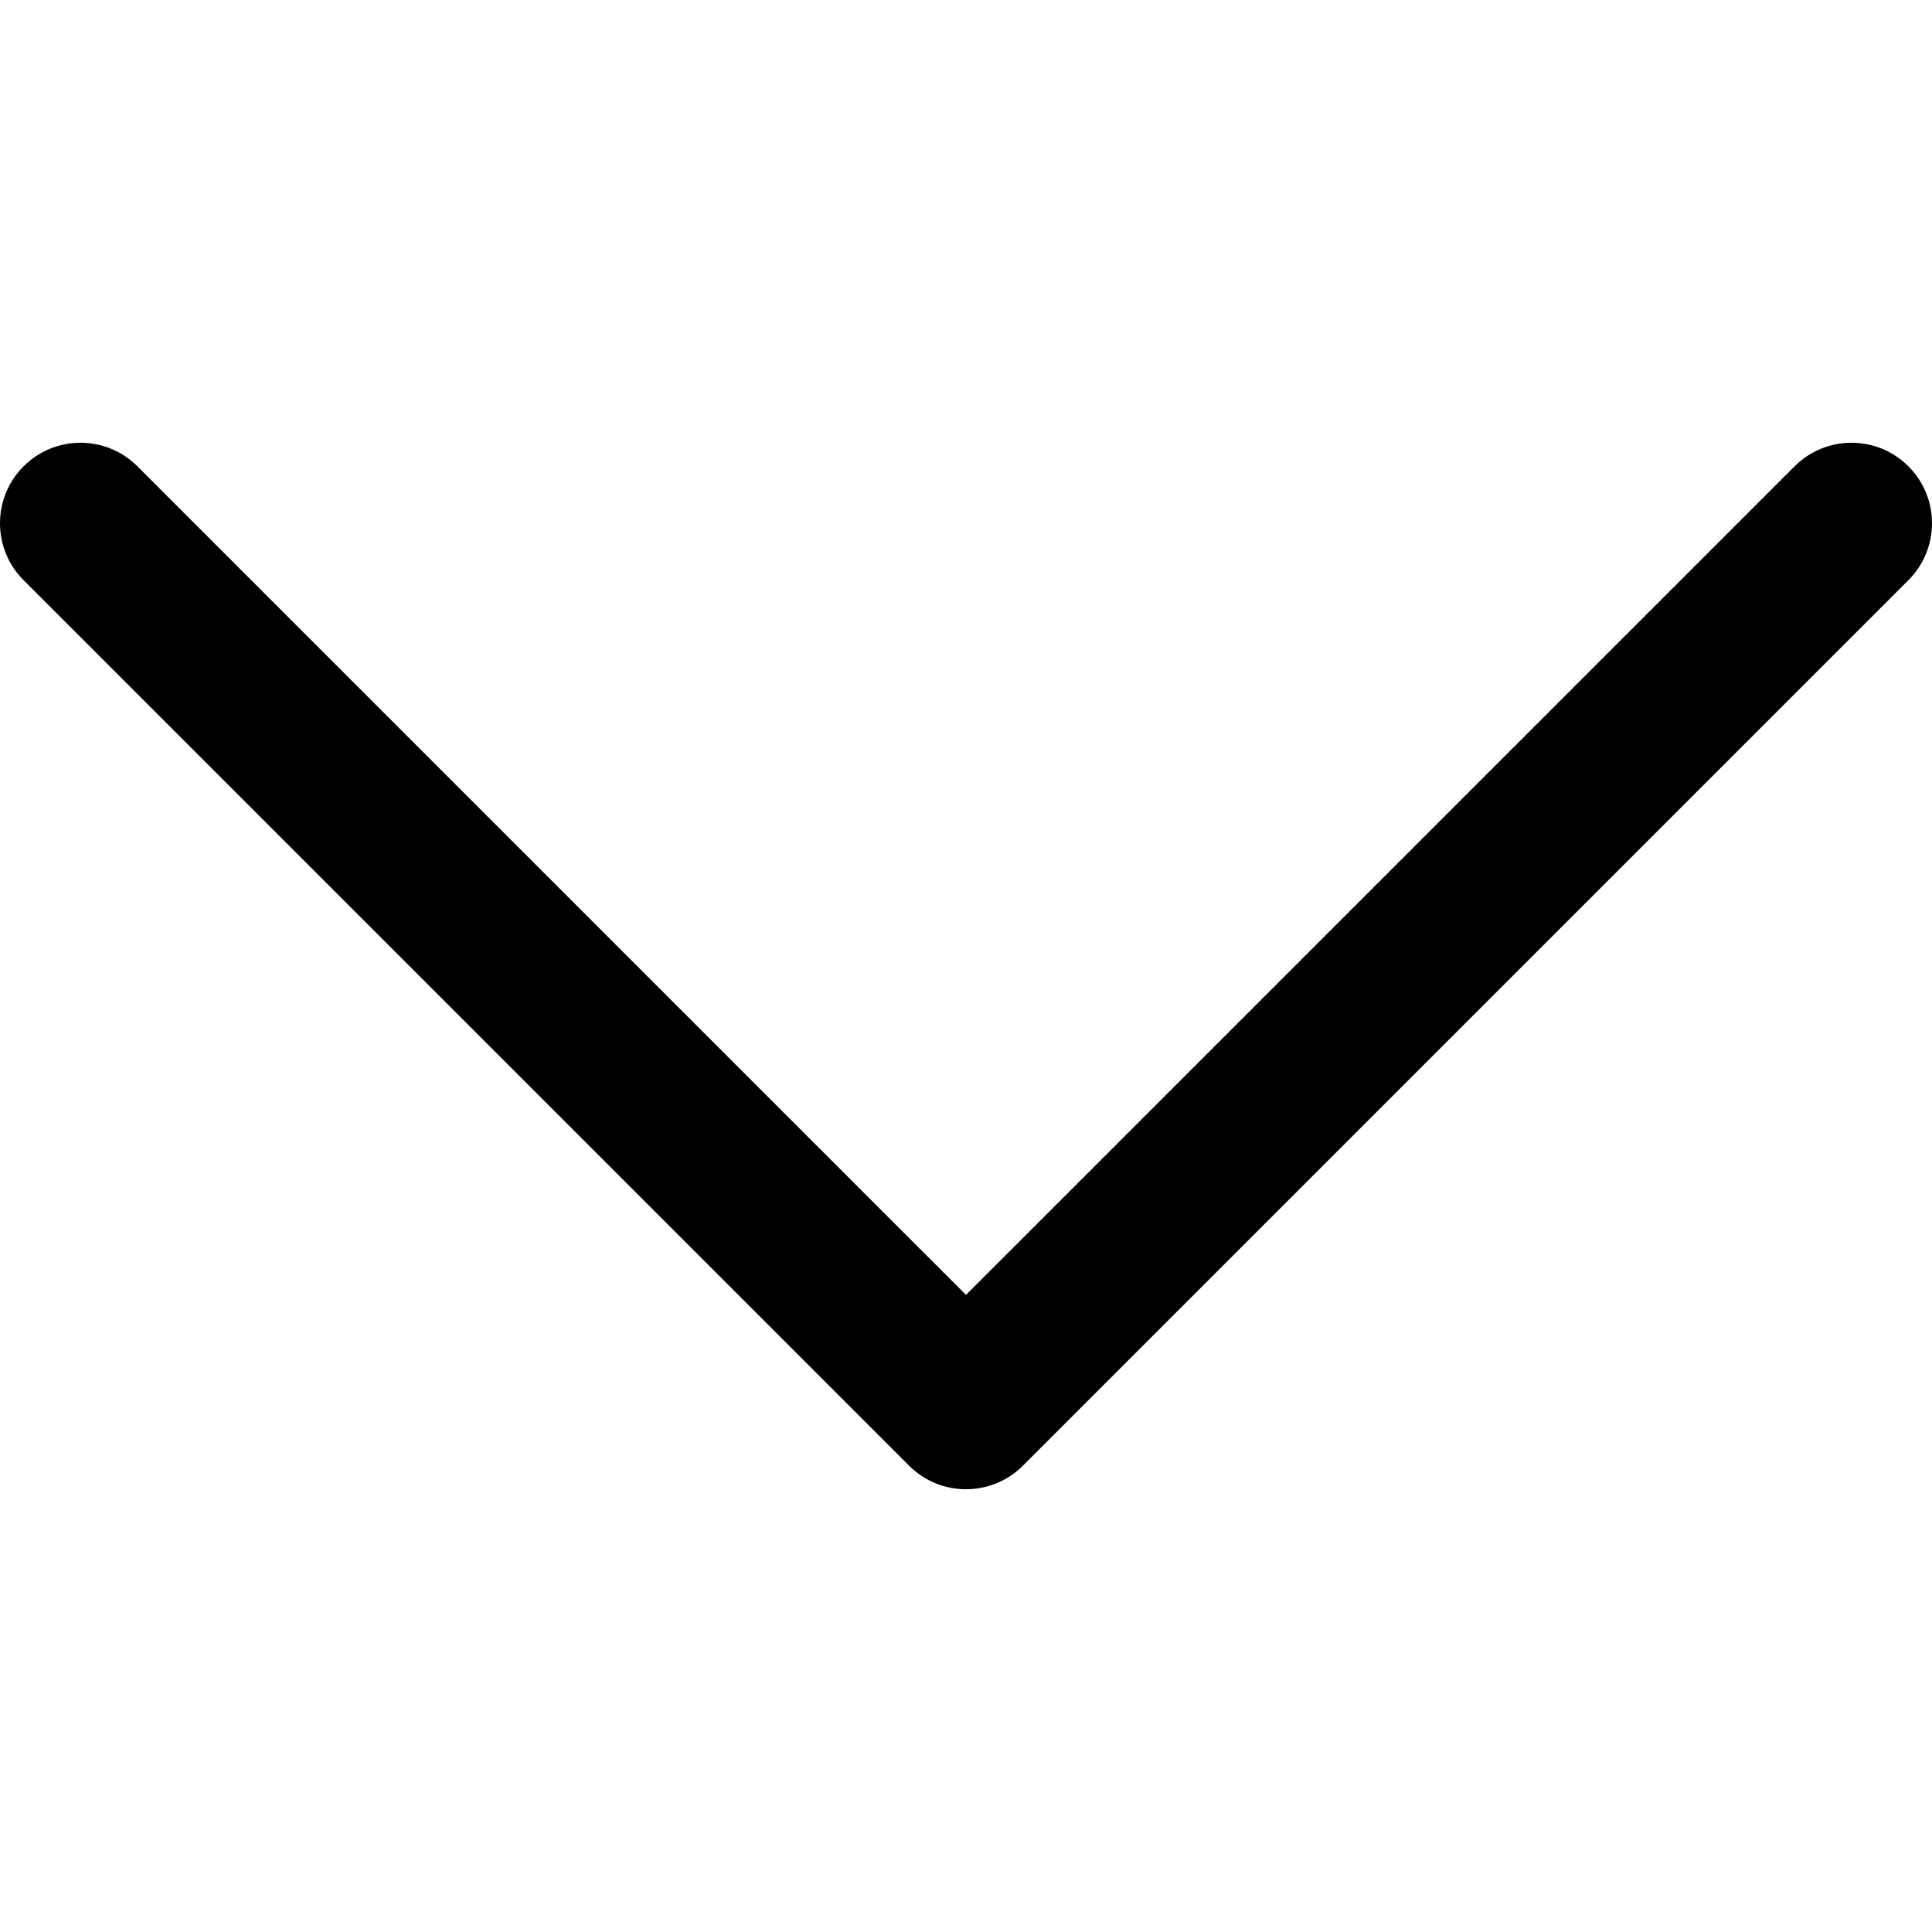
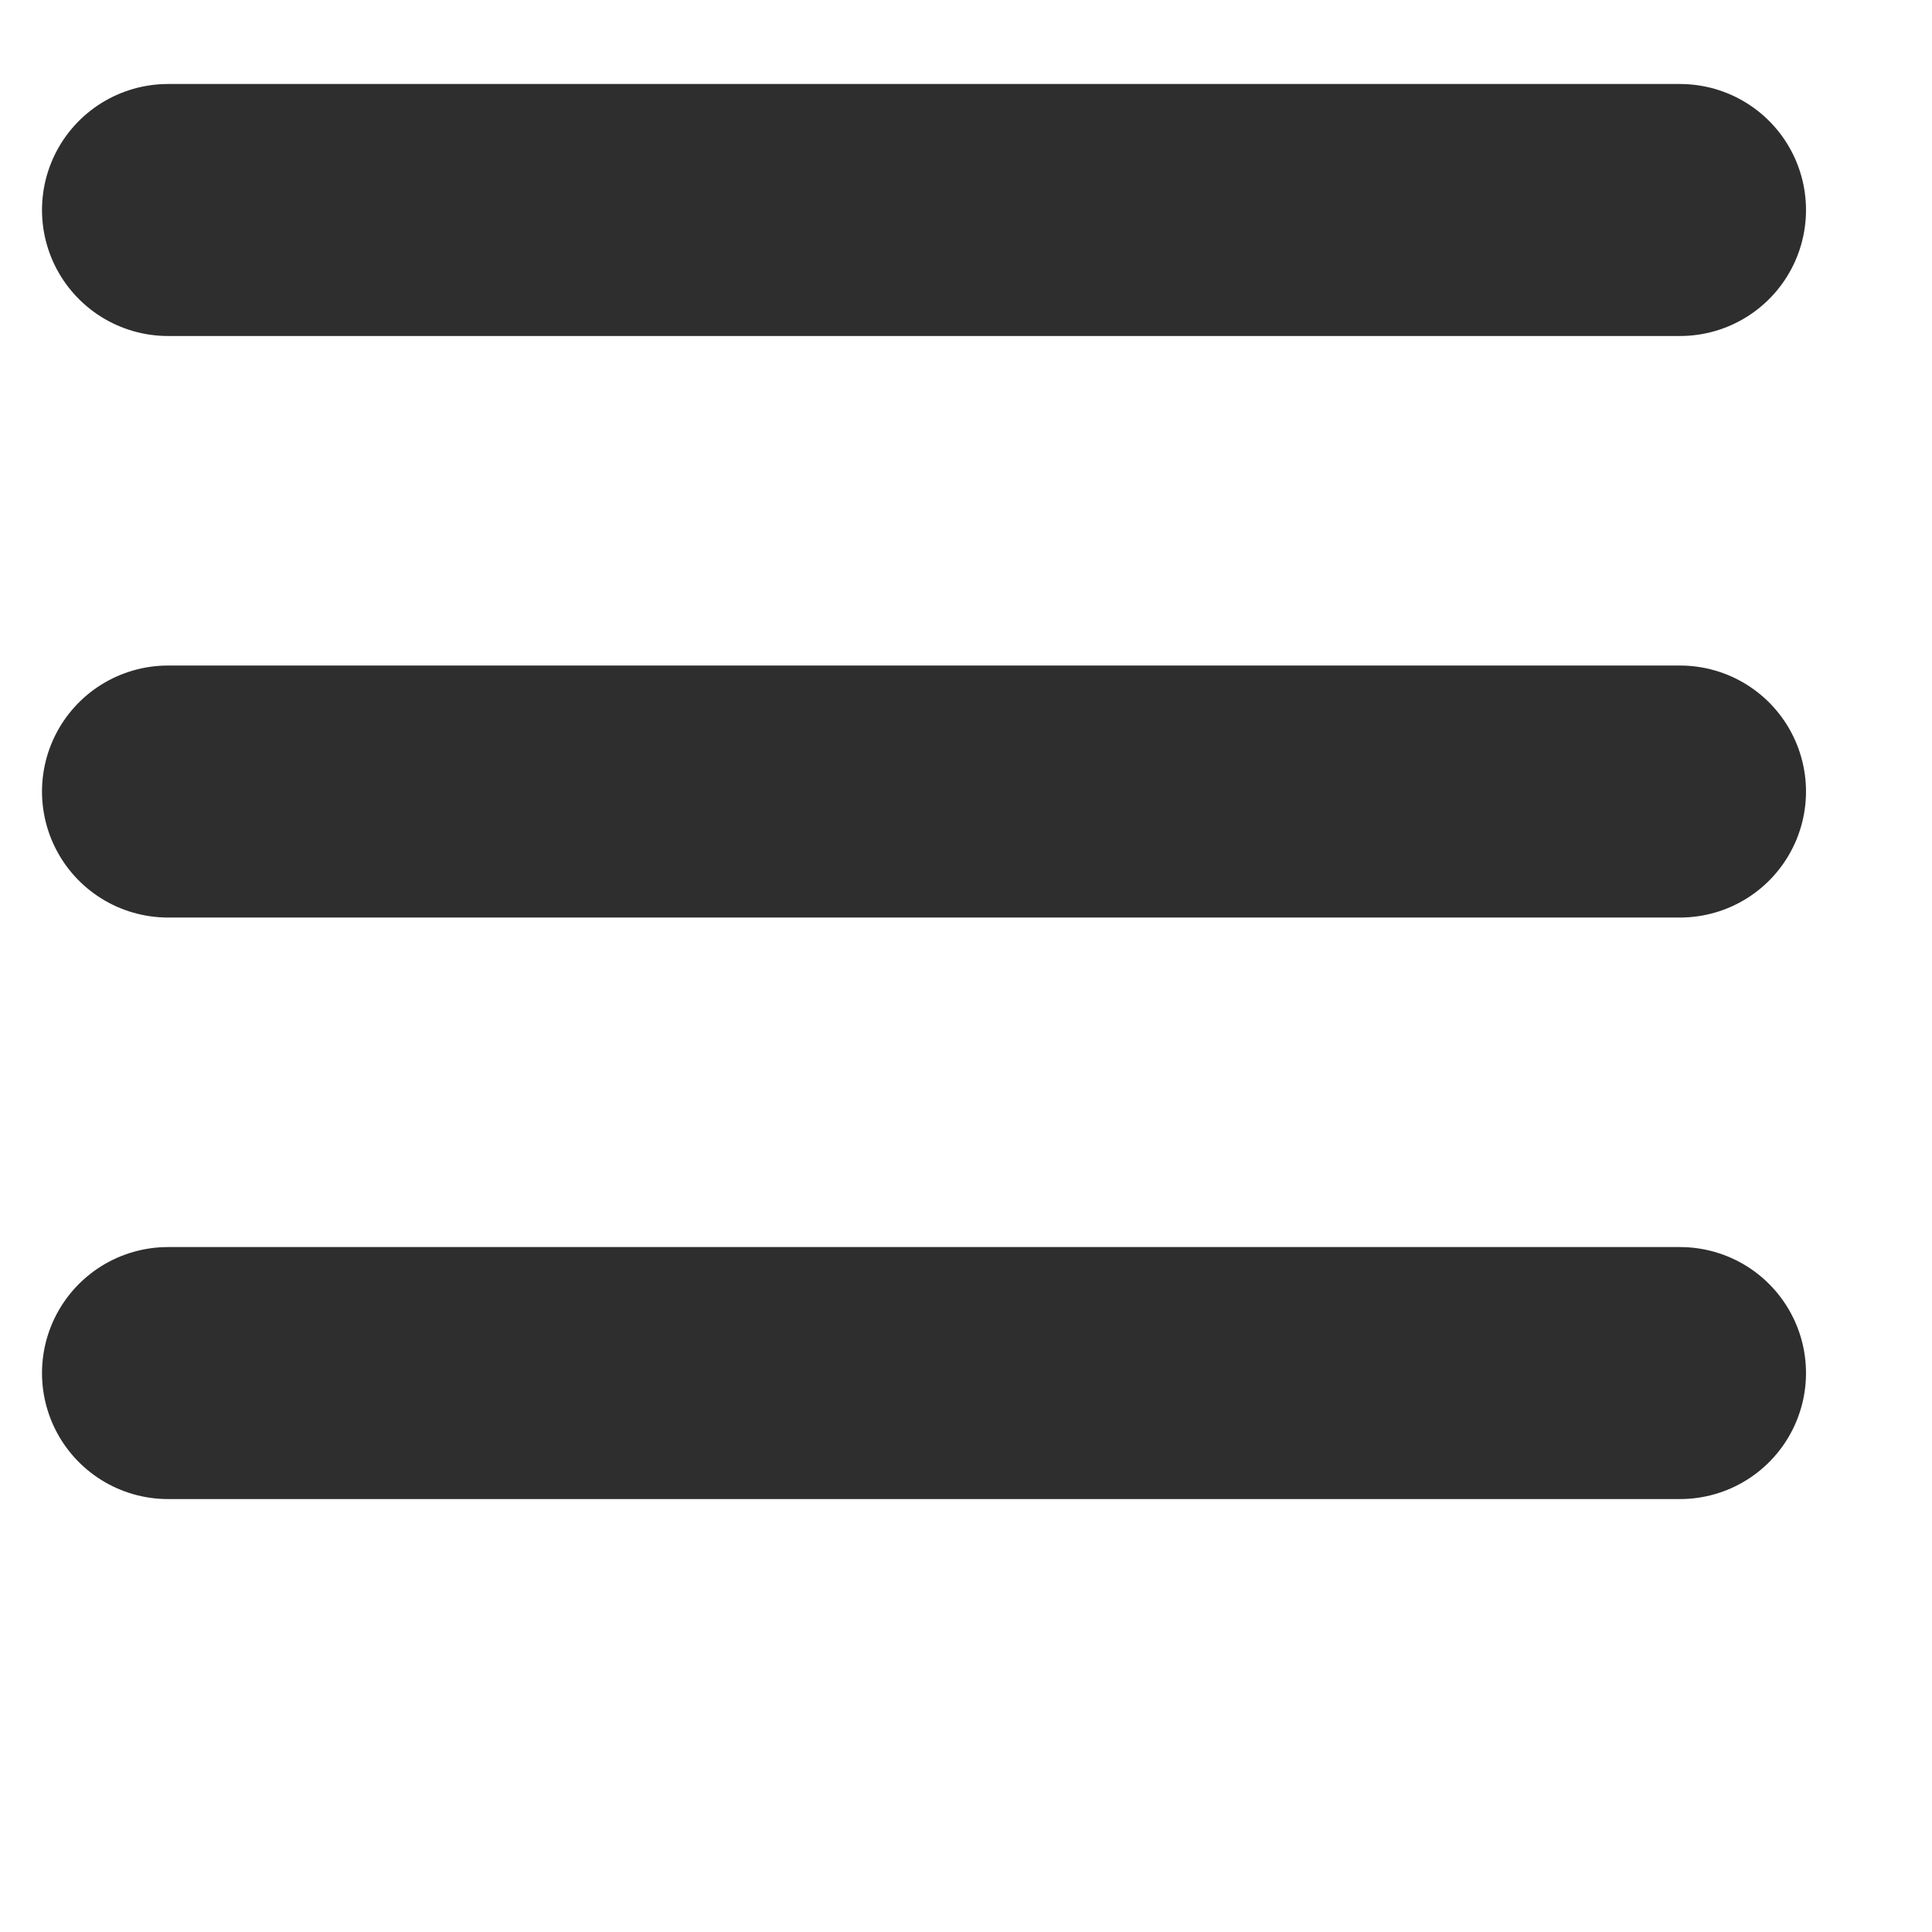
- <svg xmlns="http://www.w3.org/2000/svg" version="1.1" id="Layer_1" x="0px" y="0px" viewBox="0 0 512 512" style="enable-background:new 0 0 512 512;" xml:space="preserve">
-   <g>
-     <g>
-       <path d="M505.752,123.582c-8.331-8.331-21.839-8.331-30.17,0L256,343.163L36.418,123.582c-8.331-8.331-21.839-8.331-30.17,0    s-8.331,21.839,0,30.17l234.667,234.667c8.331,8.331,21.839,8.331,30.17,0l234.667-234.667    C514.083,145.42,514.083,131.913,505.752,123.582z" />
-     </g>
-   </g>
-   <g>
- </g>
-   <g>
- </g>
-   <g>
- </g>
-   <g>
- </g>
-   <g>
- </g>
-   <g>
- </g>
-   <g>
- </g>
-   <g>
- </g>
-   <g>
- </g>
-   <g>
- </g>
-   <g>
- </g>
-   <g>
- </g>
-   <g>
- </g>
-   <g>
- </g>
-   <g>
- </g>
+ <svg width="23" height="23" viewBox="0 0 23 23">
+   <path fill="transparent" stroke-width="3" stroke="hsl(0, 0%, 18%)" stroke-linecap="round" d="M 2 2.5 L 20 2.5" />
+   <path fill="transparent" stroke-width="3" stroke="hsl(0, 0%, 18%)" stroke-linecap="round" d="M 2 9.423 L 20 9.423" opacity="1" />
+   <path fill="transparent" stroke-width="3" stroke="hsl(0, 0%, 18%)" stroke-linecap="round" d="M 2 16.346 L 20 16.346" />
</svg>
